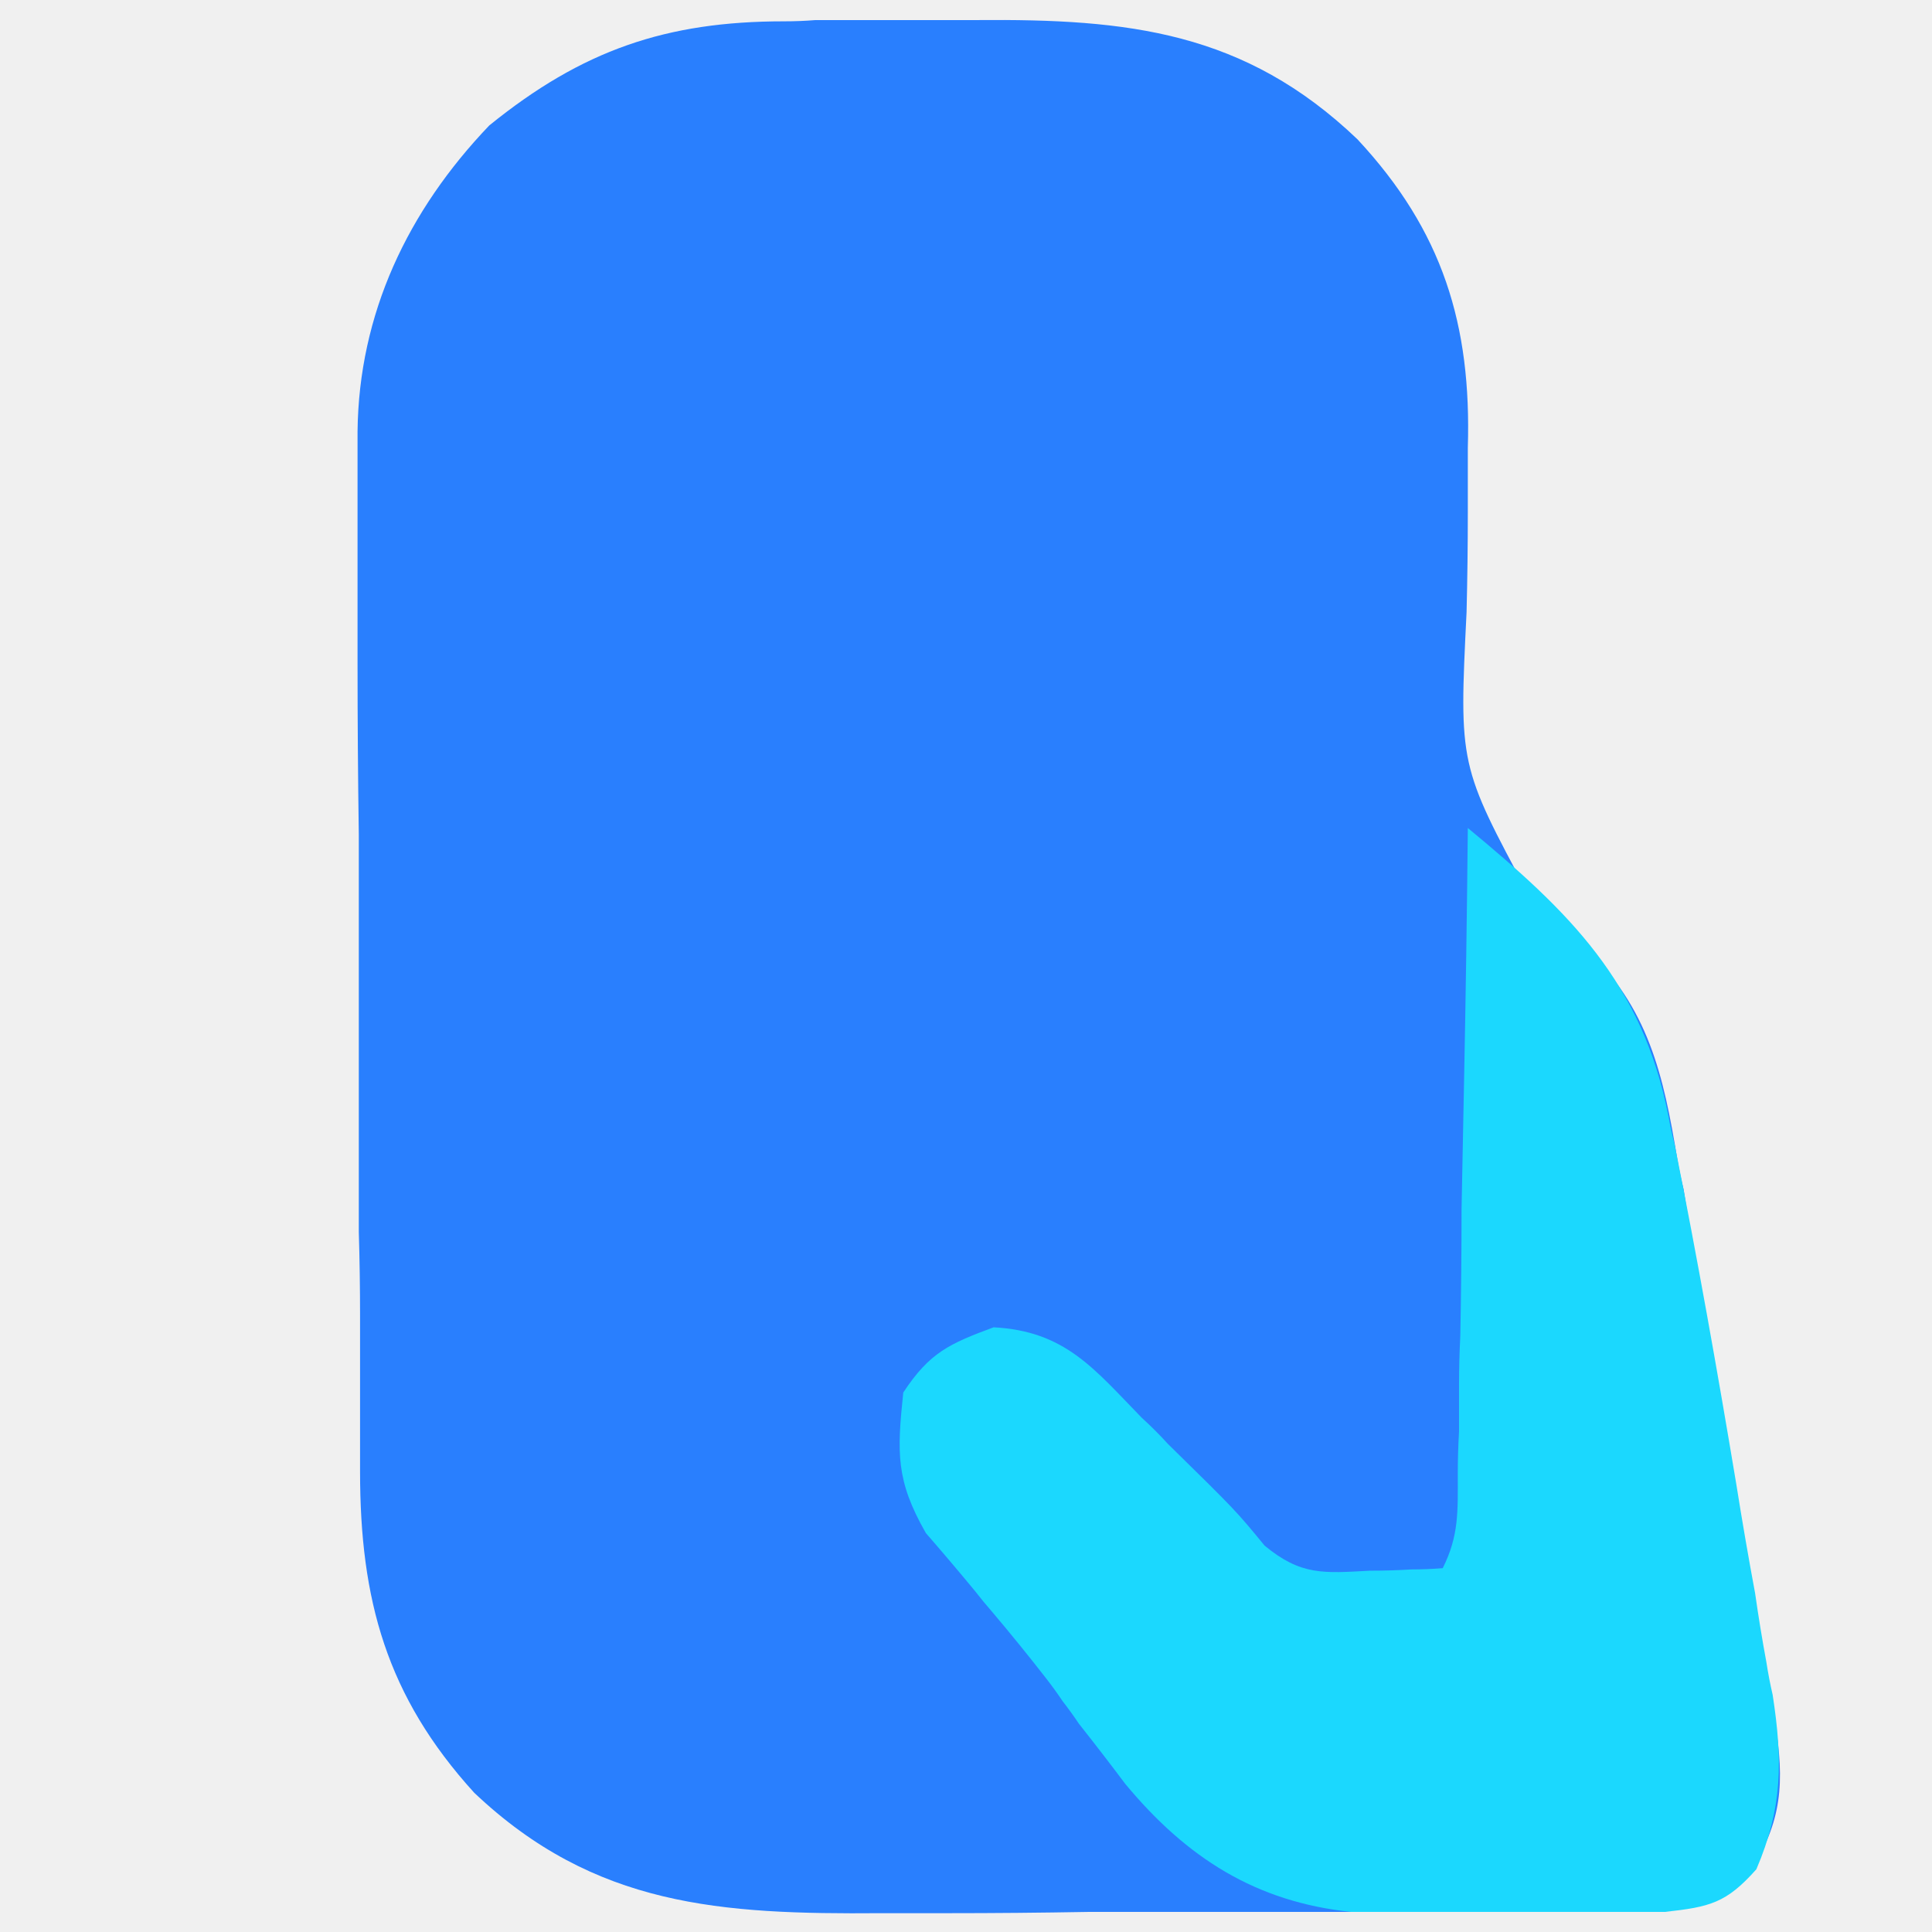
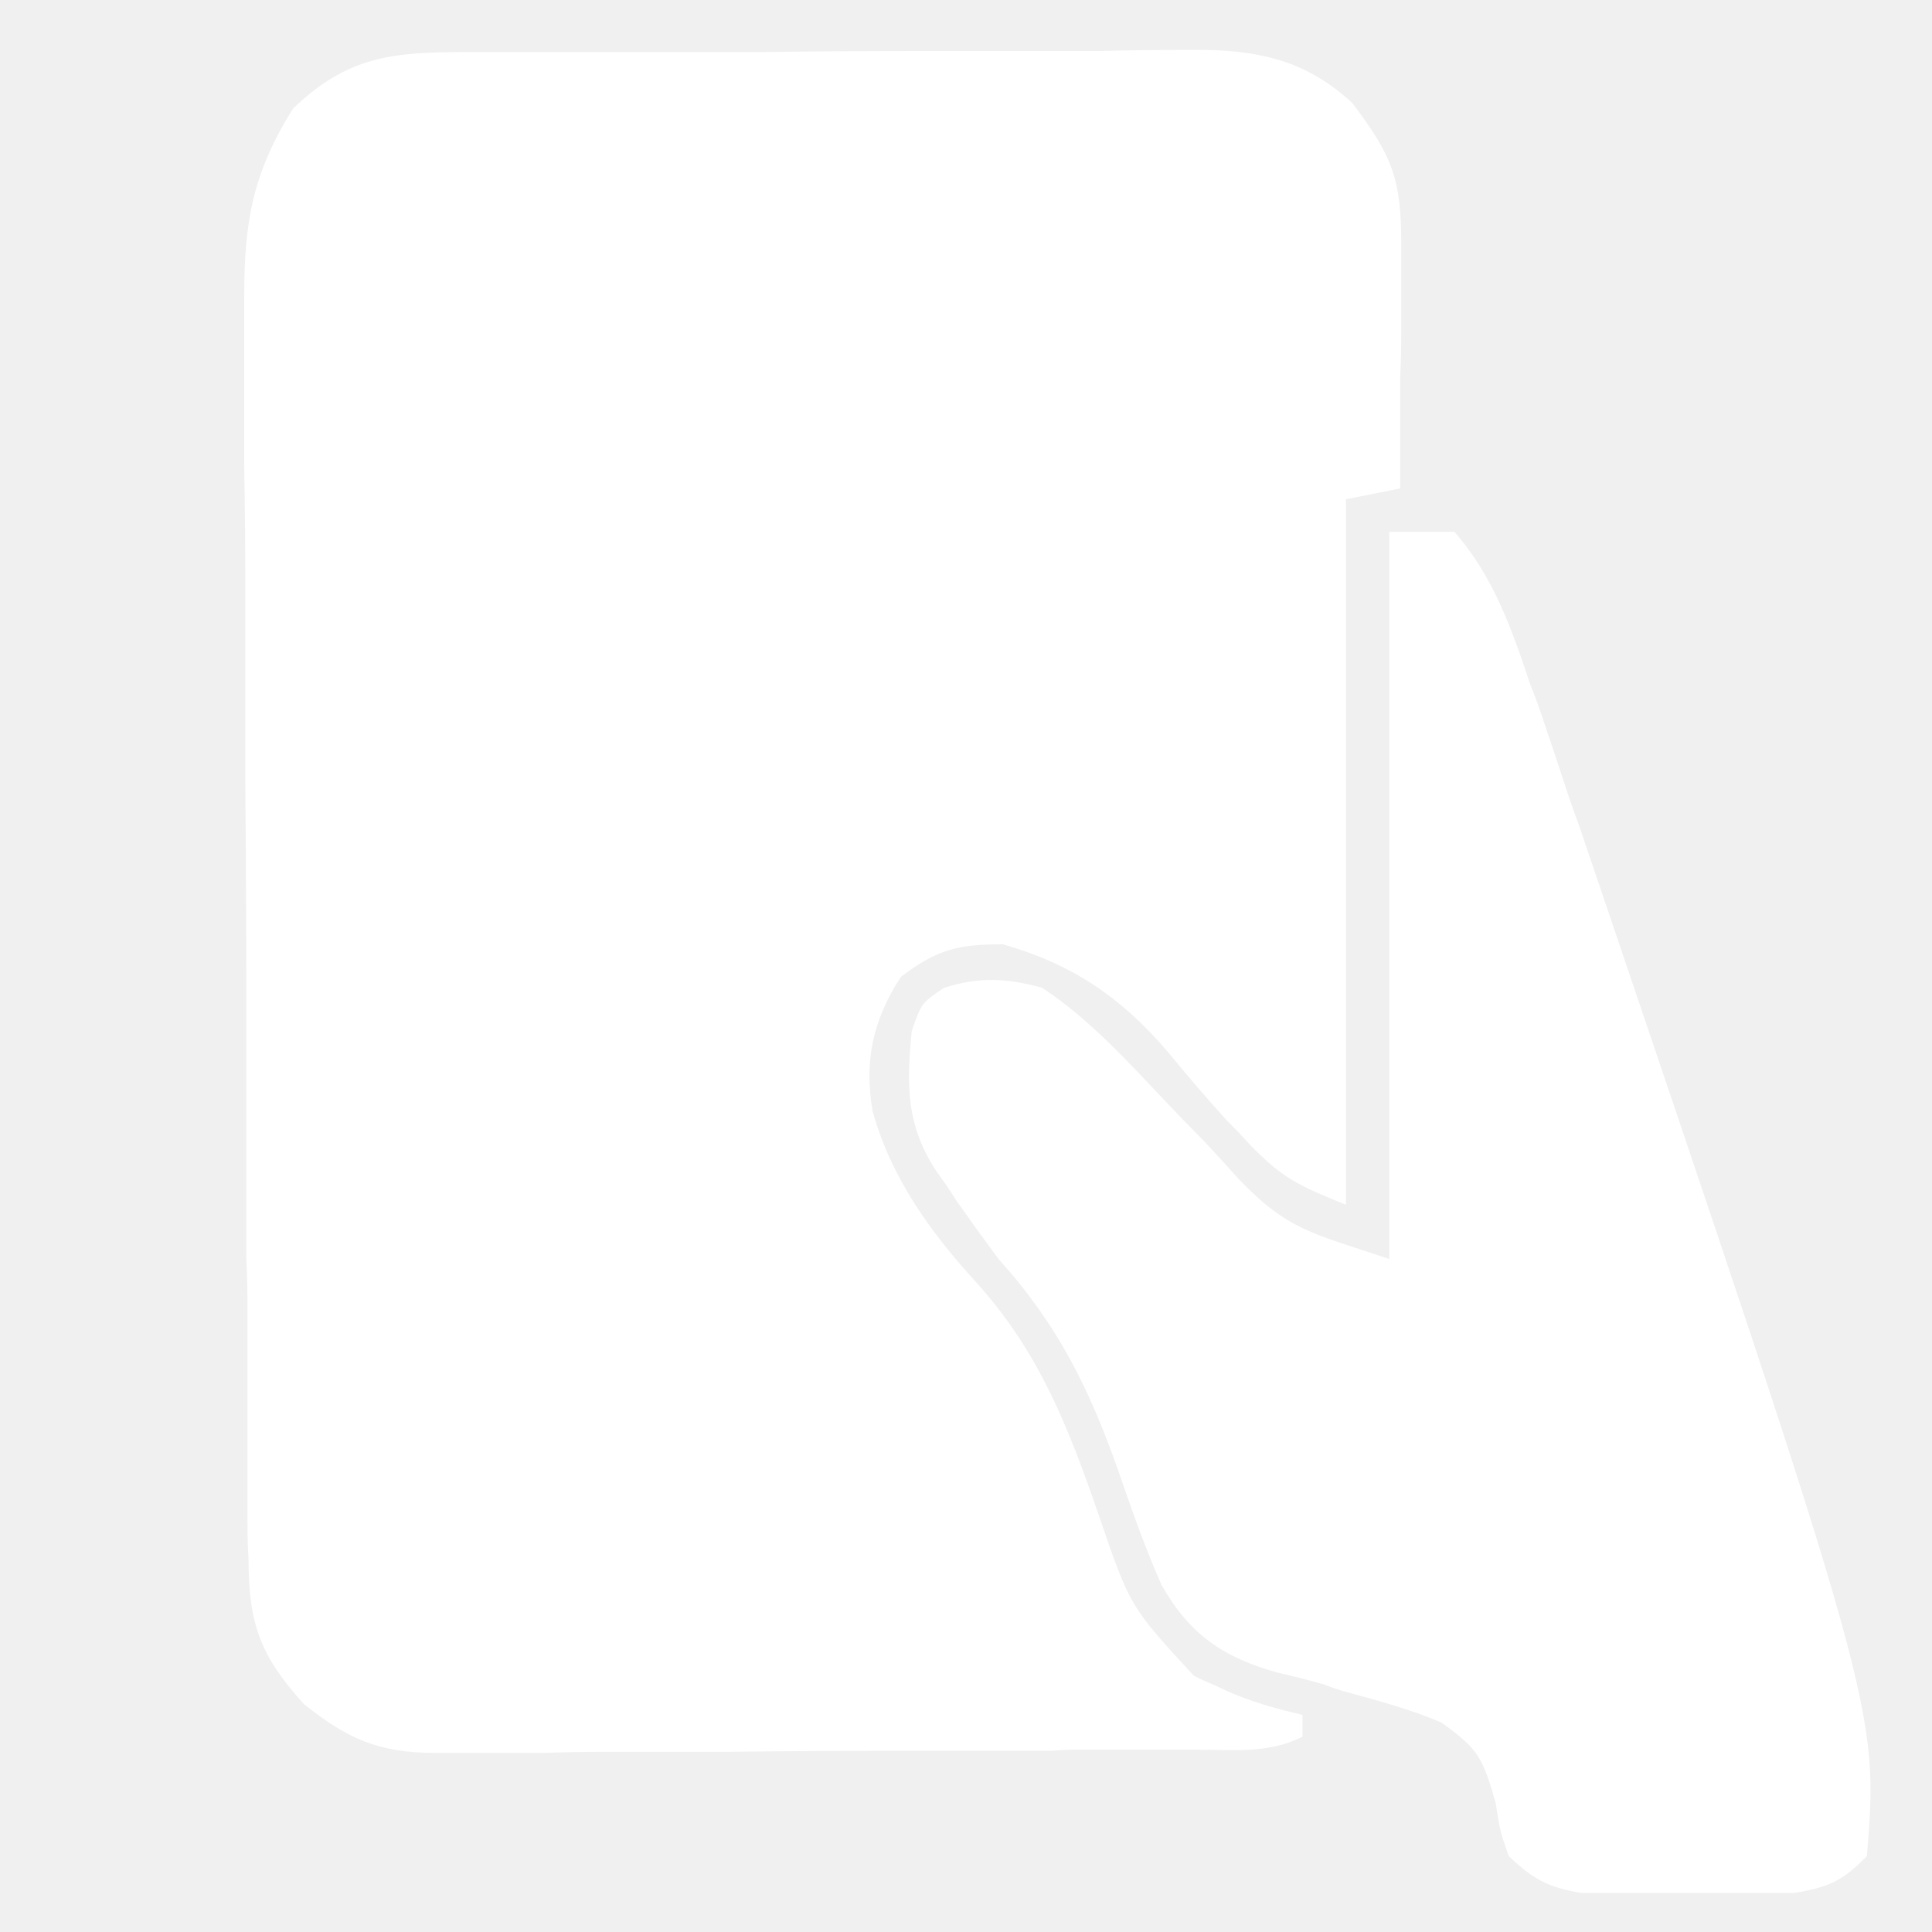
- <svg xmlns="http://www.w3.org/2000/svg" version="1.2" viewBox="0 0 154 154" width="154" height="154">
+ <svg xmlns="http://www.w3.org/2000/svg" version="1.2" viewBox="0 0 178 178" width="120" height="120">
  <style>
- 		.s0 { fill: #297ffe } 
- 		.s1 { fill: #1bd8fe } 
+ 		.s0 { fill: #ffffff } 
	</style>
-   <path class="s0" d="m62.5 1.7q1.3 0 2.5-0.1 2.6 0 5.1 0 3.9 0 7.8 0c12-0.1 21.3 0.9 30.3 9.5 6.8 7.3 9.1 14.8 8.8 24.6q0 2.5 0 5.1 0 4-0.1 8c-0.6 12.2-0.6 12.2 5 22.6 1.4 1.4 2.9 2.7 4.4 4.1 5.1 4.8 6.3 10.2 7.4 16.9q0.2 1.2 0.5 2.4 0.6 3.9 1.3 7.8 0.5 2.6 0.9 5.3 1.1 6.4 2.2 12.8 0.5 3.1 1.1 6.1 0.7 4.4 1.4 8.8 0.2 1.2 0.5 2.4c0.7 4.9 0.2 7.8-2.6 12-3.7 2.5-6.5 2.3-10.7 2.3q-1.2 0-2.4 0-3.9 0-7.8 0-2.7 0-5.4 0.1-5.7 0-11.4 0-7.3 0-14.6 0-5.6 0.1-11.2 0.1-2.7 0-5.3 0c-12.7 0.1-22.8-0.5-32.4-9.6-7-7.7-9.1-15.4-9.1-25.6q0-1.5 0-2.9 0-4.8 0-9.5 0-3.4-0.1-6.7 0-6.9 0-13.9 0-8.9 0-17.8-0.1-6.8-0.1-13.7 0-3.2 0-6.5 0-4.6 0-9.2 0-1.3 0-2.7c0.1-9.4 4-17.6 10.5-24.4 7.4-6 14.1-8.3 23.5-8.3z" />
-   <path class="s1" d="m117 66c8.1 6.7 13.9 12.3 16 23q0.2 1.1 0.5 2.3c1.8 9 3.4 18 4.9 27q0.7 4.4 1.5 8.7 0.4 2.8 0.9 5.5 0.2 1.3 0.5 2.6c0.8 5.2 0.8 9-1.3 13.9-2.4 2.7-3.7 3-7.3 3.4q-1.9 0-3.8 0-1.1 0-2.1 0-2.2 0-4.4 0-3.3 0-6.6 0-2.1 0-4.3 0-1.9 0-3.8 0c-7.6-0.8-13.1-4.3-18-10.2q-1.8-2.4-3.7-4.8-0.6-0.9-1.3-1.8-0.6-0.9-1.3-1.8-2.1-2.7-4.3-5.3-0.7-0.8-1.4-1.7-1.9-2.3-3.9-4.6c-2.4-4.2-2.3-6.4-1.8-11.2 2.1-3.2 3.7-3.9 7.2-5.2 5.7 0.3 8 3.3 11.8 7.2q1.1 1 2.1 2.1c5.4 5.3 5.4 5.3 7.7 8.1 2.9 2.4 4.7 2.2 8.4 2q1.7 0 3.3-0.1 1.2 0 2.5-0.1c1.3-2.6 1.2-4.5 1.2-7.5q0-1.7 0.1-3.4 0-1.9 0-3.8 0-1.8 0.1-3.8 0.1-5 0.1-10.1 0.1-5.1 0.2-10.2 0.2-10.1 0.3-20.2z" />
+   <path class="s0" d="m42.8 4.8q1.2 0 2.4 0 3.9 0 7.8 0 2.7 0 5.5 0 5.7 0 11.4 0 7.4-0.1 14.7-0.1 5.6 0 11.3 0 2.7 0 5.4 0 3.8-0.1 7.5-0.1c1.1 0 1.1 0 2.3 0 5.4 0.1 9.5 1.2 13.5 4.9 3.7 4.9 4.5 7 4.5 13 0 2 0 2 0 4q0 2.1 0 4.1 0 2.1-0.1 4.2 0 5.1 0 10.2-2.5 0.5-5 1c0 21.4 0 42.9 0 65-4.4-1.8-5.8-2.4-8.9-5.6-1-1.1-1-1.1-2.1-2.2-1.9-2.1-3.7-4.2-5.5-6.4-4.3-5-8.8-8-15.1-9.8-4.2 0-6.1 0.5-9.4 3-2.6 4-3.4 7.8-2.6 12.4 1.7 6.1 5.3 11.1 9.5 15.7 5.8 6.4 8.5 13.3 11.3 21.4 2.9 8.5 2.9 8.5 8.8 14.9q1 0.5 2 0.9 1 0.5 2 0.9c2 0.8 3.9 1.3 6 1.8q0 1 0 2c-3.1 1.6-6.4 1.2-9.8 1.2q-1.3 0-2.5 0-4 0-8.1 0c-1.3 0-1.3 0-2.7 0.1q-7.3 0-14.6 0-7.5 0-15.1 0.1-5.7 0-11.5 0-2.8 0-5.6 0.1-3.9 0-7.7 0-1.2 0-2.3 0c-5.2 0-8.1-1.3-12.1-4.5-4-4.4-5.1-7.4-5.1-13.3q-0.1-1.6-0.1-3.3 0-1.8 0-3.6 0-1.9 0-3.9 0-6.3 0-12.6 0-2.1-0.1-4.3 0-10.2 0-20.4 0-11.8-0.1-23.5 0-9.1 0-18.2 0-5.5-0.1-10.9 0-6 0-12.1 0-1.8 0-3.6c0-6.9 0.8-11.4 4.5-17.3 5-4.8 9.1-5.2 15.8-5.2z" />
+   <path class="s0" d="m128 49q3 0 6 0c3.6 4.1 5.3 9 7 14.1q0.5 1.2 0.9 2.4 1.4 4.1 2.7 8.1 0.5 1.4 1 2.8c27.5 81.1 27.5 81.1 26.4 94.6-2.2 2.3-3.6 2.9-6.7 3.4-1.5 0-1.5 0-3 0q-1.7 0-3.3 0-1.7 0-3.5 0c-1.7 0-1.7 0-3.5 0q-1.6 0-3.3 0-1.5 0-3 0c-3.1-0.5-4.5-1.3-6.7-3.4-0.8-2.3-0.8-2.3-1.2-4.9-1.2-4.1-1.5-4.9-5-7.4-2.8-1.2-5.8-2-8.7-2.8q-1.1-0.3-2.1-0.7-2.1-0.6-4.3-1.1c-5-1.4-8.1-3.5-10.7-8.1-1.5-3.4-2.7-6.8-3.9-10.3-2.7-7.7-5.6-13.6-11.1-19.7q-2-2.7-3.9-5.4-0.8-1.3-1.7-2.5c-2.9-4.3-2.9-8-2.4-13.1 0.9-2.6 0.9-2.6 3-4 3.2-1 5.7-0.9 9 0 4.4 2.9 7.9 6.8 11.6 10.7q1.6 1.7 3.3 3.4 1.6 1.7 3.2 3.5c4.6 4.8 6.8 5 13.9 7.4 0-22.1 0-44.2 0-67z" />
</svg>
